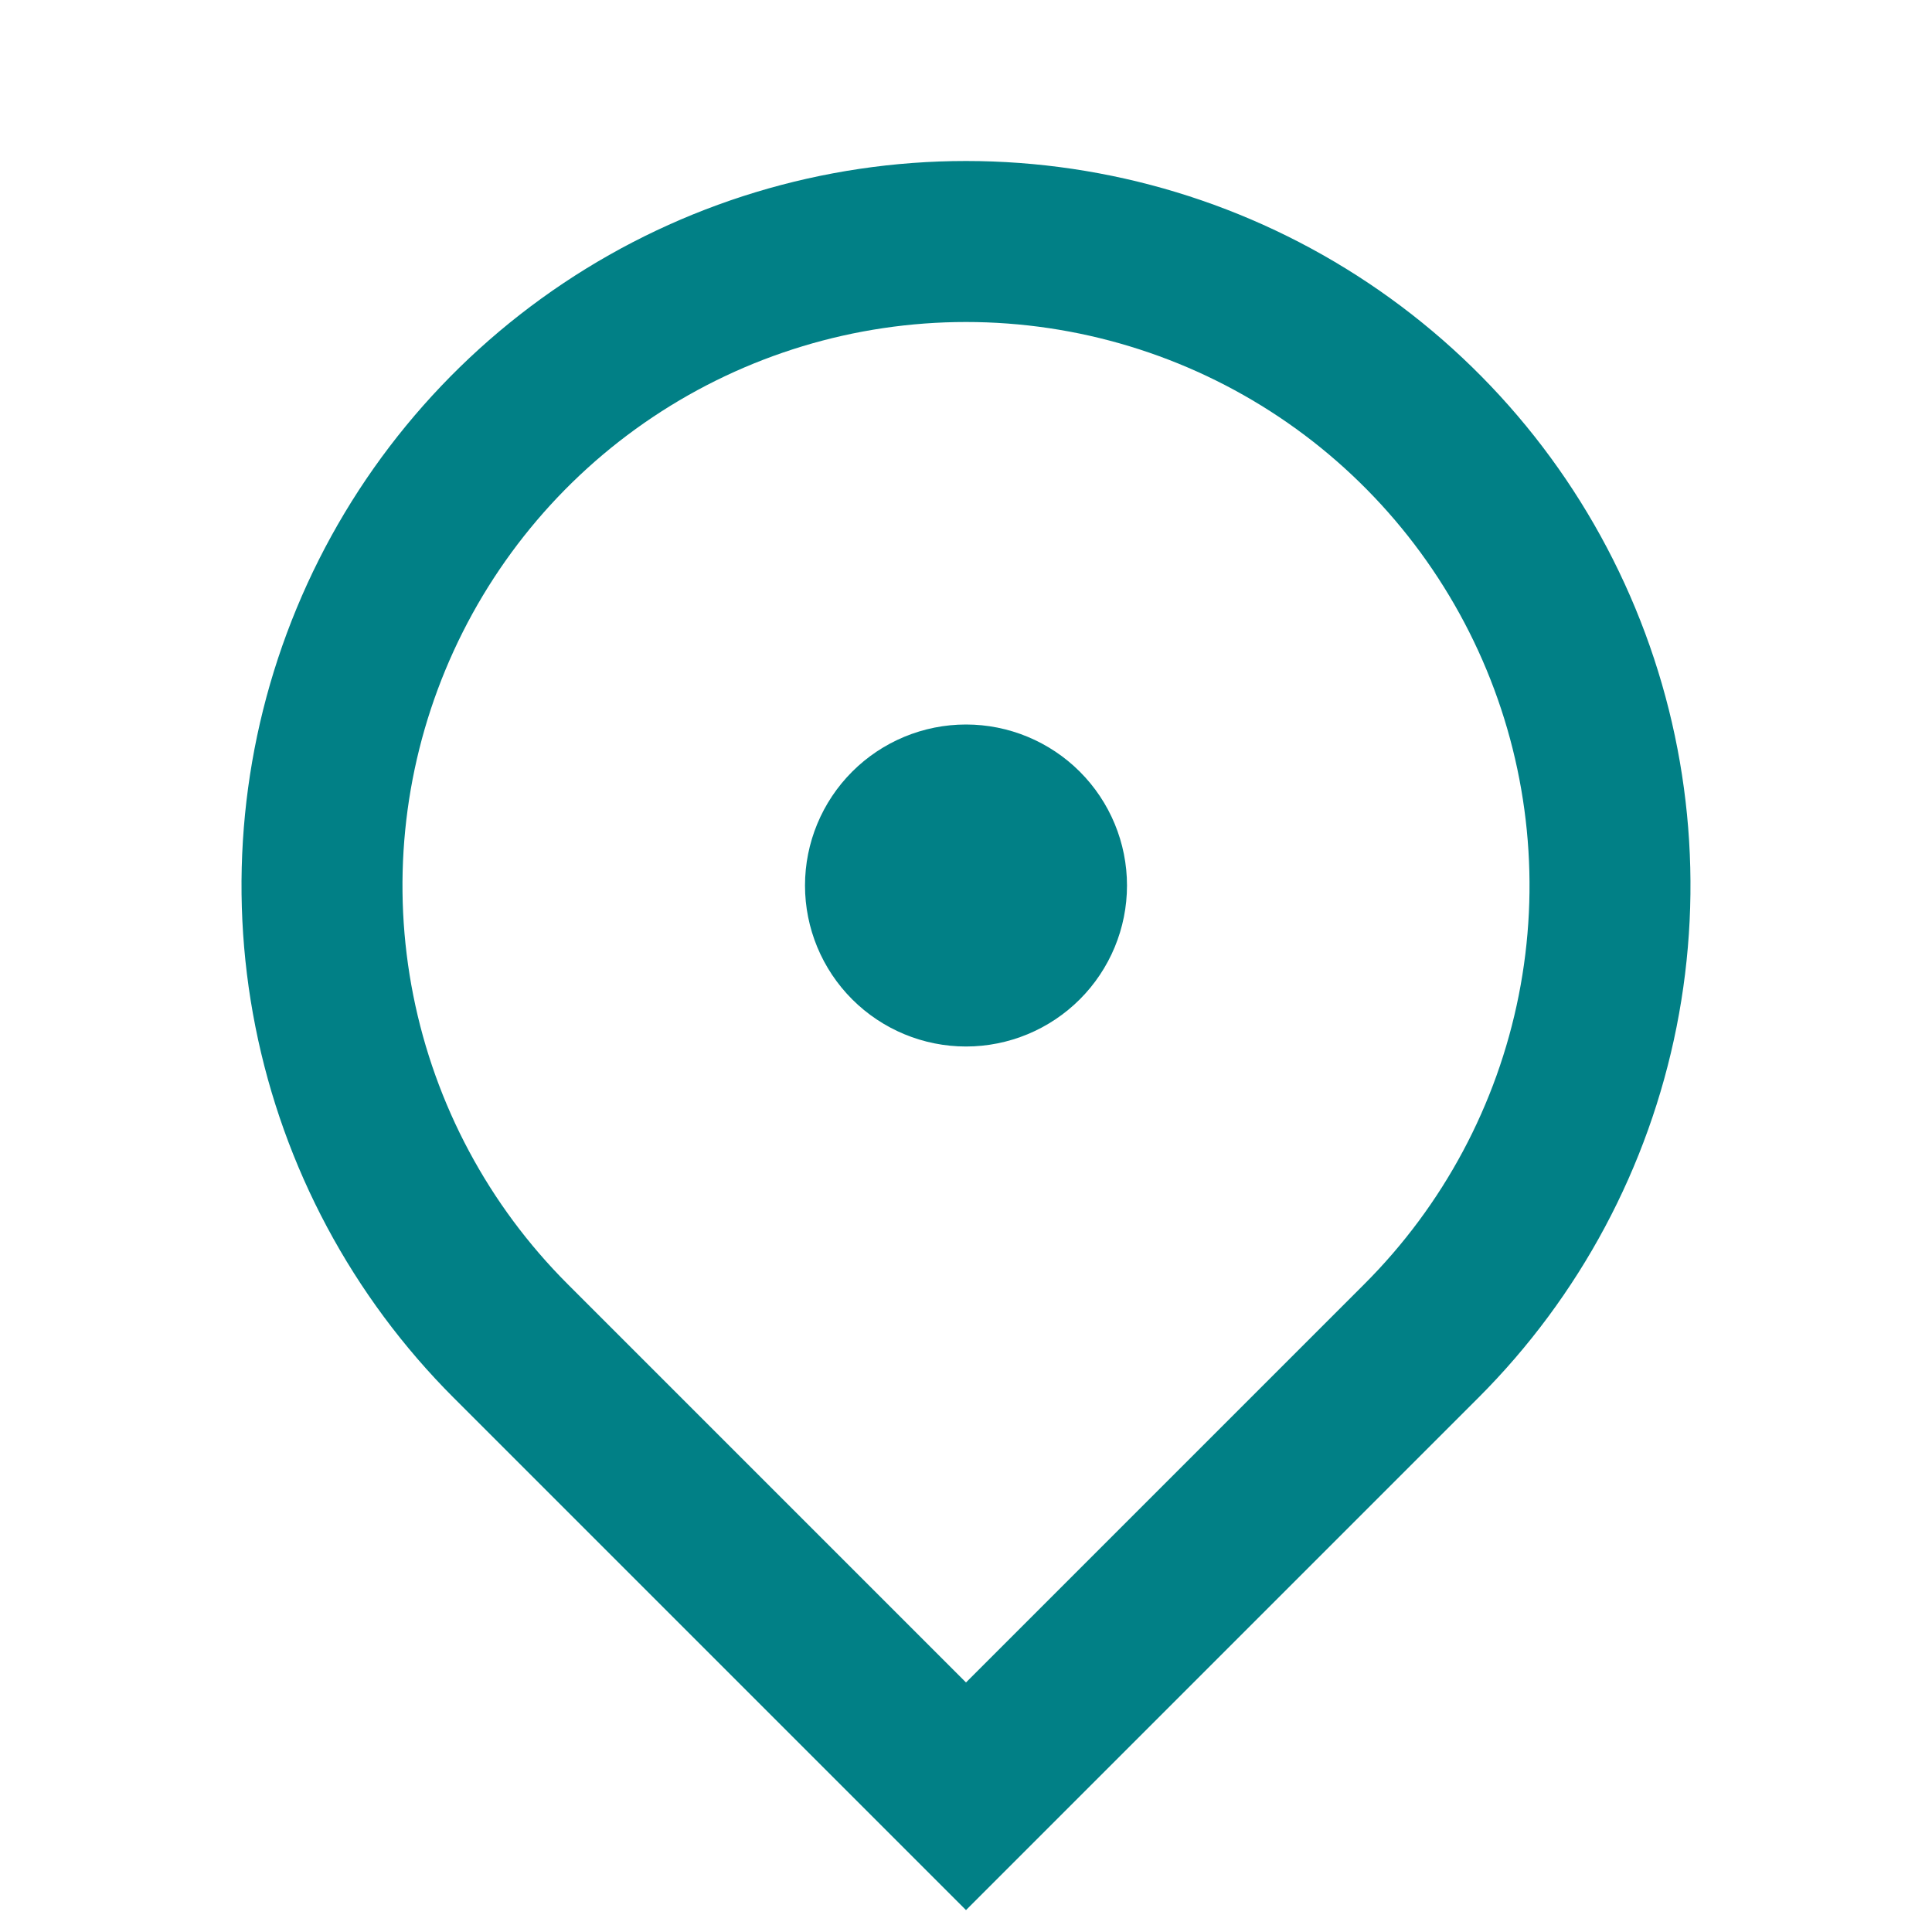
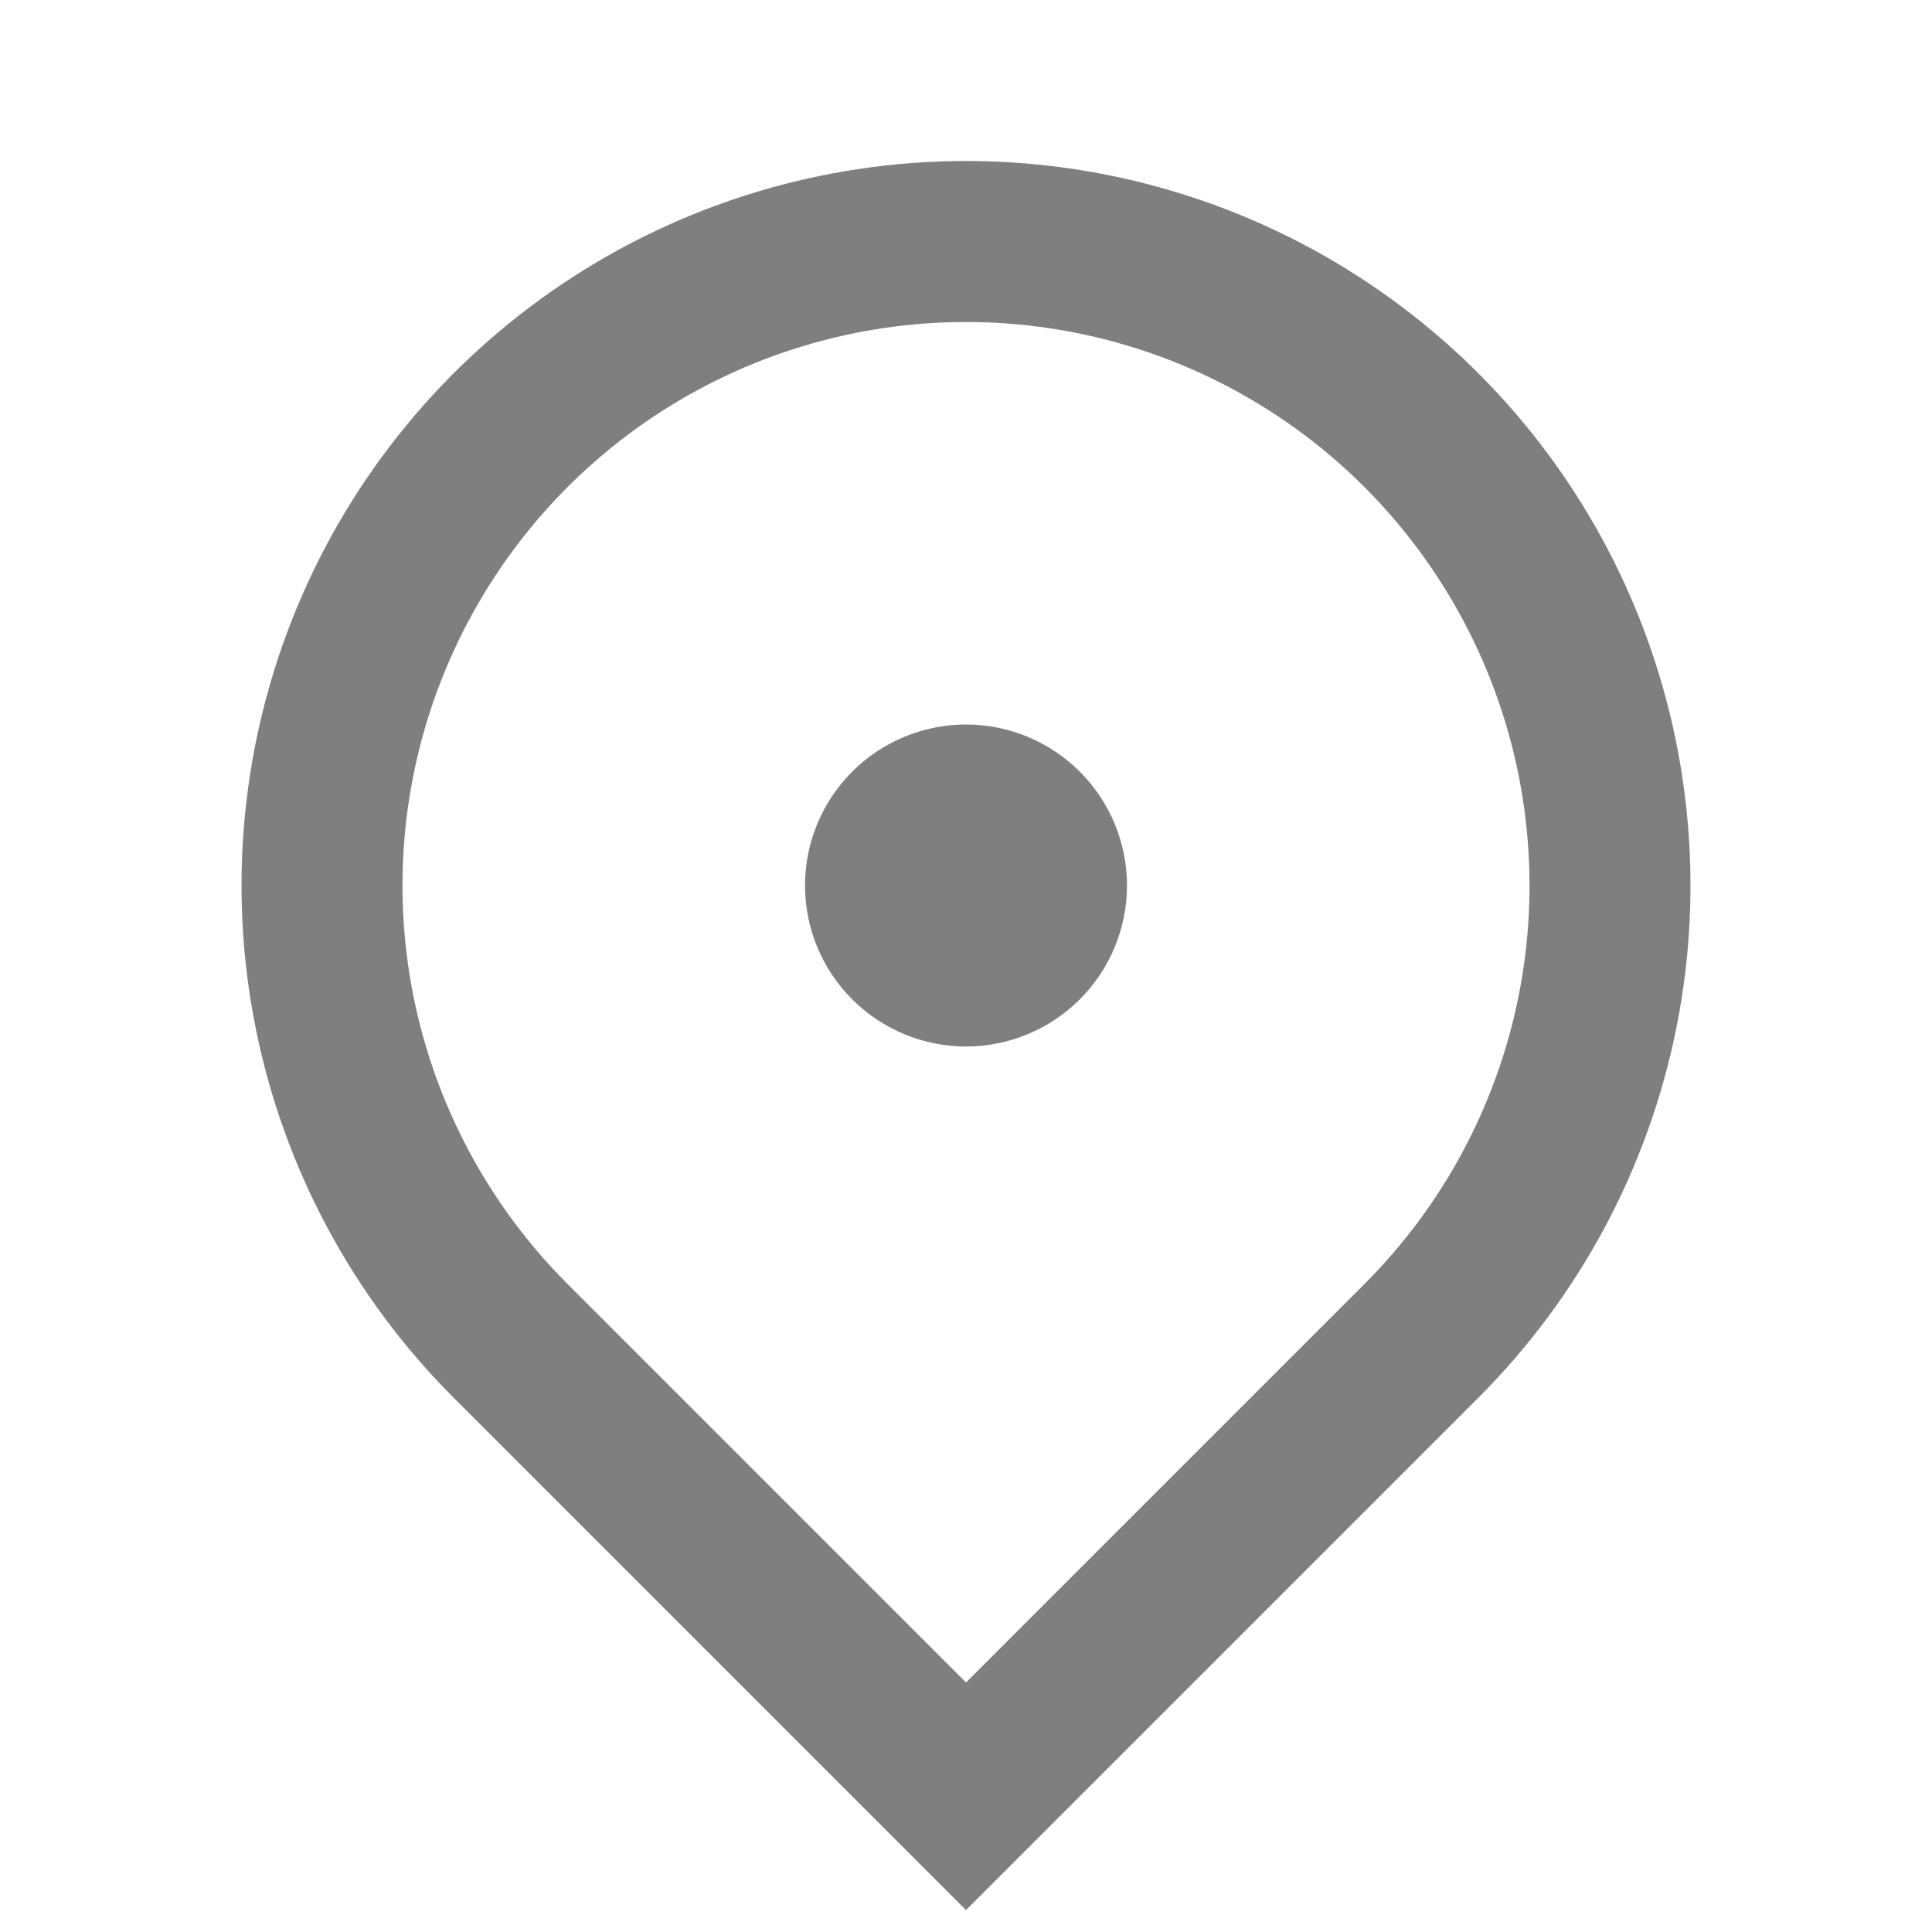
<svg xmlns="http://www.w3.org/2000/svg" width="24" height="24" viewBox="0 0 24 24" fill="none">
-   <path d="M12 23.728L5.636 17.364C4.377 16.105 3.52 14.502 3.173 12.756C2.826 11.01 3.004 9.2 3.685 7.556C4.366 5.911 5.52 4.506 7 3.517C8.48 2.528 10.22 2 12 2C13.78 2 15.52 2.528 17 3.517C18.48 4.506 19.634 5.911 20.315 7.556C20.996 9.2 21.174 11.01 20.827 12.756C20.48 14.502 19.623 16.105 18.364 17.364L12 23.728ZM16.95 15.95C17.929 14.971 18.596 13.724 18.866 12.366C19.136 11.008 18.997 9.601 18.467 8.322C17.937 7.043 17.04 5.949 15.889 5.18C14.738 4.411 13.384 4 12 4C10.616 4 9.262 4.411 8.111 5.18C6.96 5.949 6.063 7.043 5.533 8.322C5.003 9.601 4.864 11.008 5.134 12.366C5.404 13.724 6.071 14.971 7.05 15.95L12 20.9L16.95 15.95ZM12 13C11.47 13 10.961 12.789 10.586 12.414C10.211 12.039 10 11.53 10 11C10 10.47 10.211 9.961 10.586 9.586C10.961 9.211 11.47 9 12 9C12.53 9 13.039 9.211 13.414 9.586C13.789 9.961 14 10.47 14 11C14 11.53 13.789 12.039 13.414 12.414C13.039 12.789 12.53 13 12 13Z" fill="#018086" />
+   <g opacity="0.65">
+     <path d="M12 23.728L5.636 17.364C4.377 16.105 3.52 14.502 3.173 12.756C2.826 11.01 3.004 9.2 3.685 7.556C4.366 5.911 5.52 4.506 7 3.517C8.48 2.528 10.22 2 12 2C13.78 2 15.52 2.528 17 3.517C18.48 4.506 19.634 5.911 20.315 7.556C20.996 9.2 21.174 11.01 20.827 12.756C20.48 14.502 19.623 16.105 18.364 17.364L12 23.728ZM16.95 15.95C17.929 14.971 18.596 13.724 18.866 12.366C19.136 11.008 18.997 9.601 18.467 8.322C17.937 7.043 17.04 5.949 15.889 5.18C14.738 4.411 13.384 4 12 4C10.616 4 9.262 4.411 8.111 5.18C6.96 5.949 6.063 7.043 5.533 8.322C5.003 9.601 4.864 11.008 5.134 12.366C5.404 13.724 6.071 14.971 7.05 15.95L12 20.9L16.95 15.95ZM12 13C11.47 13 10.961 12.789 10.586 12.414C10.211 12.039 10 11.53 10 11C10 10.47 10.211 9.961 10.586 9.586C10.961 9.211 11.47 9 12 9C12.53 9 13.039 9.211 13.414 9.586C13.789 9.961 14 10.47 14 11C14 11.53 13.789 12.039 13.414 12.414C13.039 12.789 12.53 13 12 13Z" fill="#3A3B3C" />
+   </g>
</svg>
